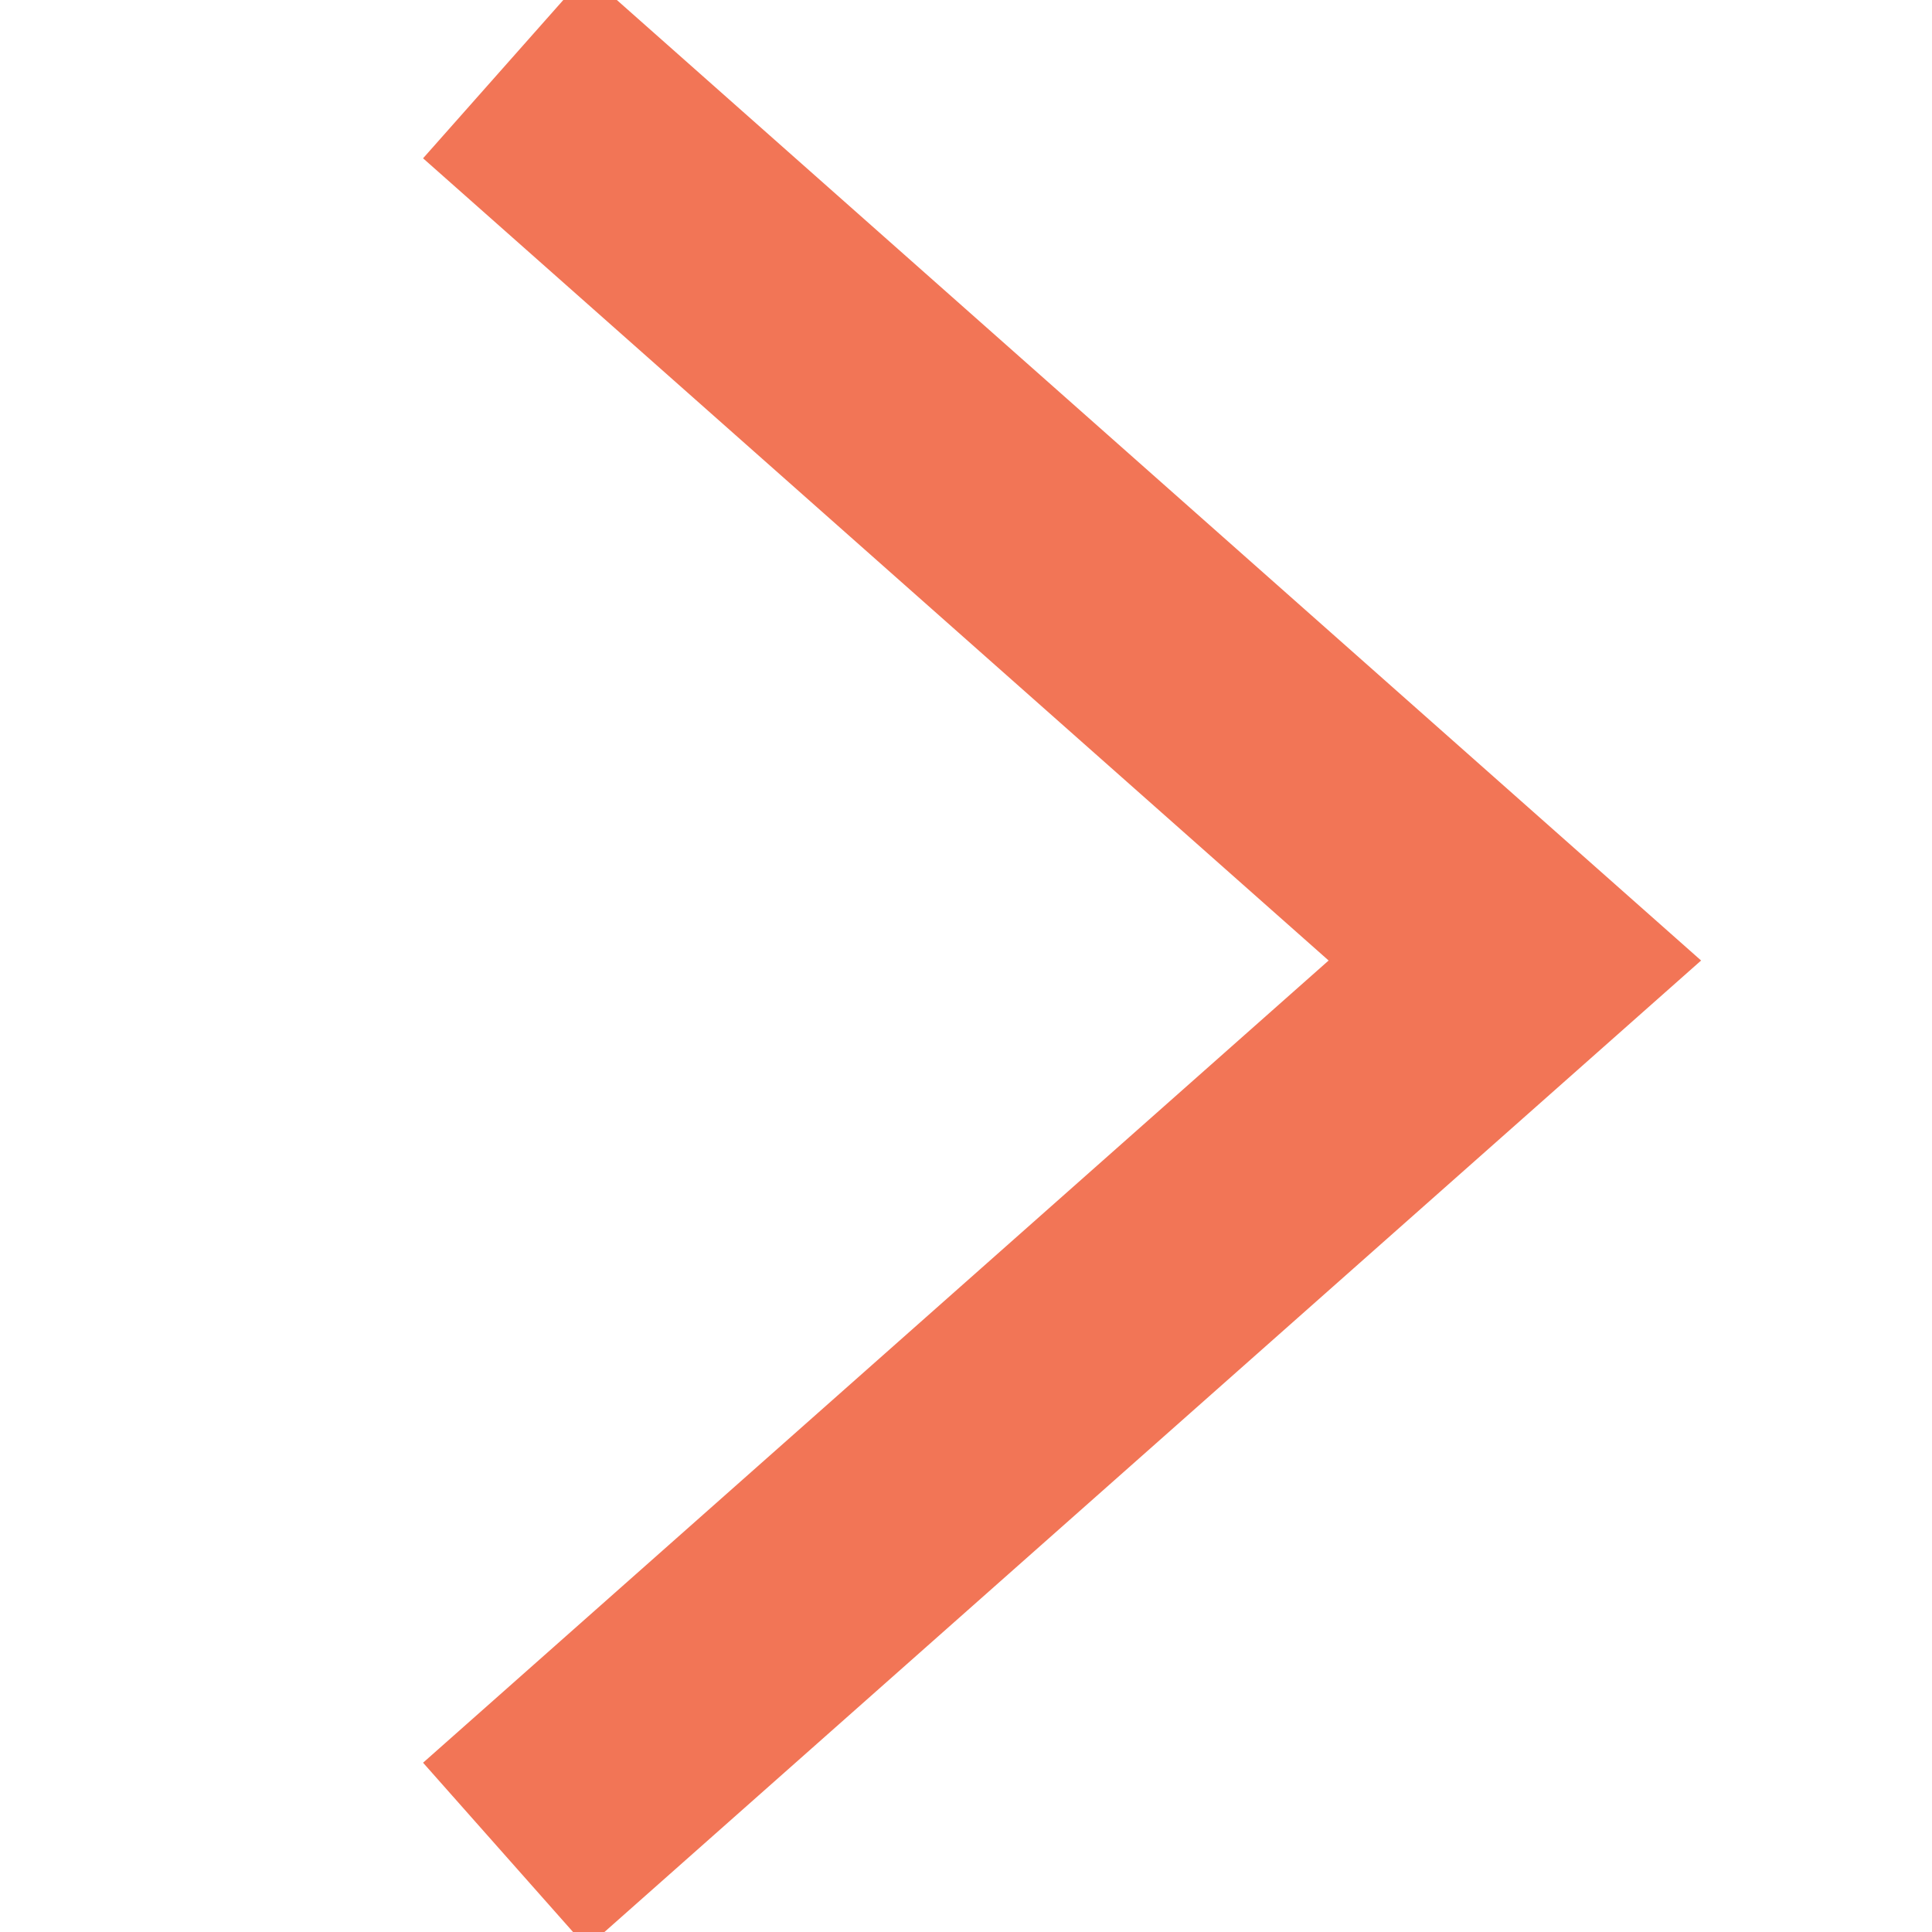
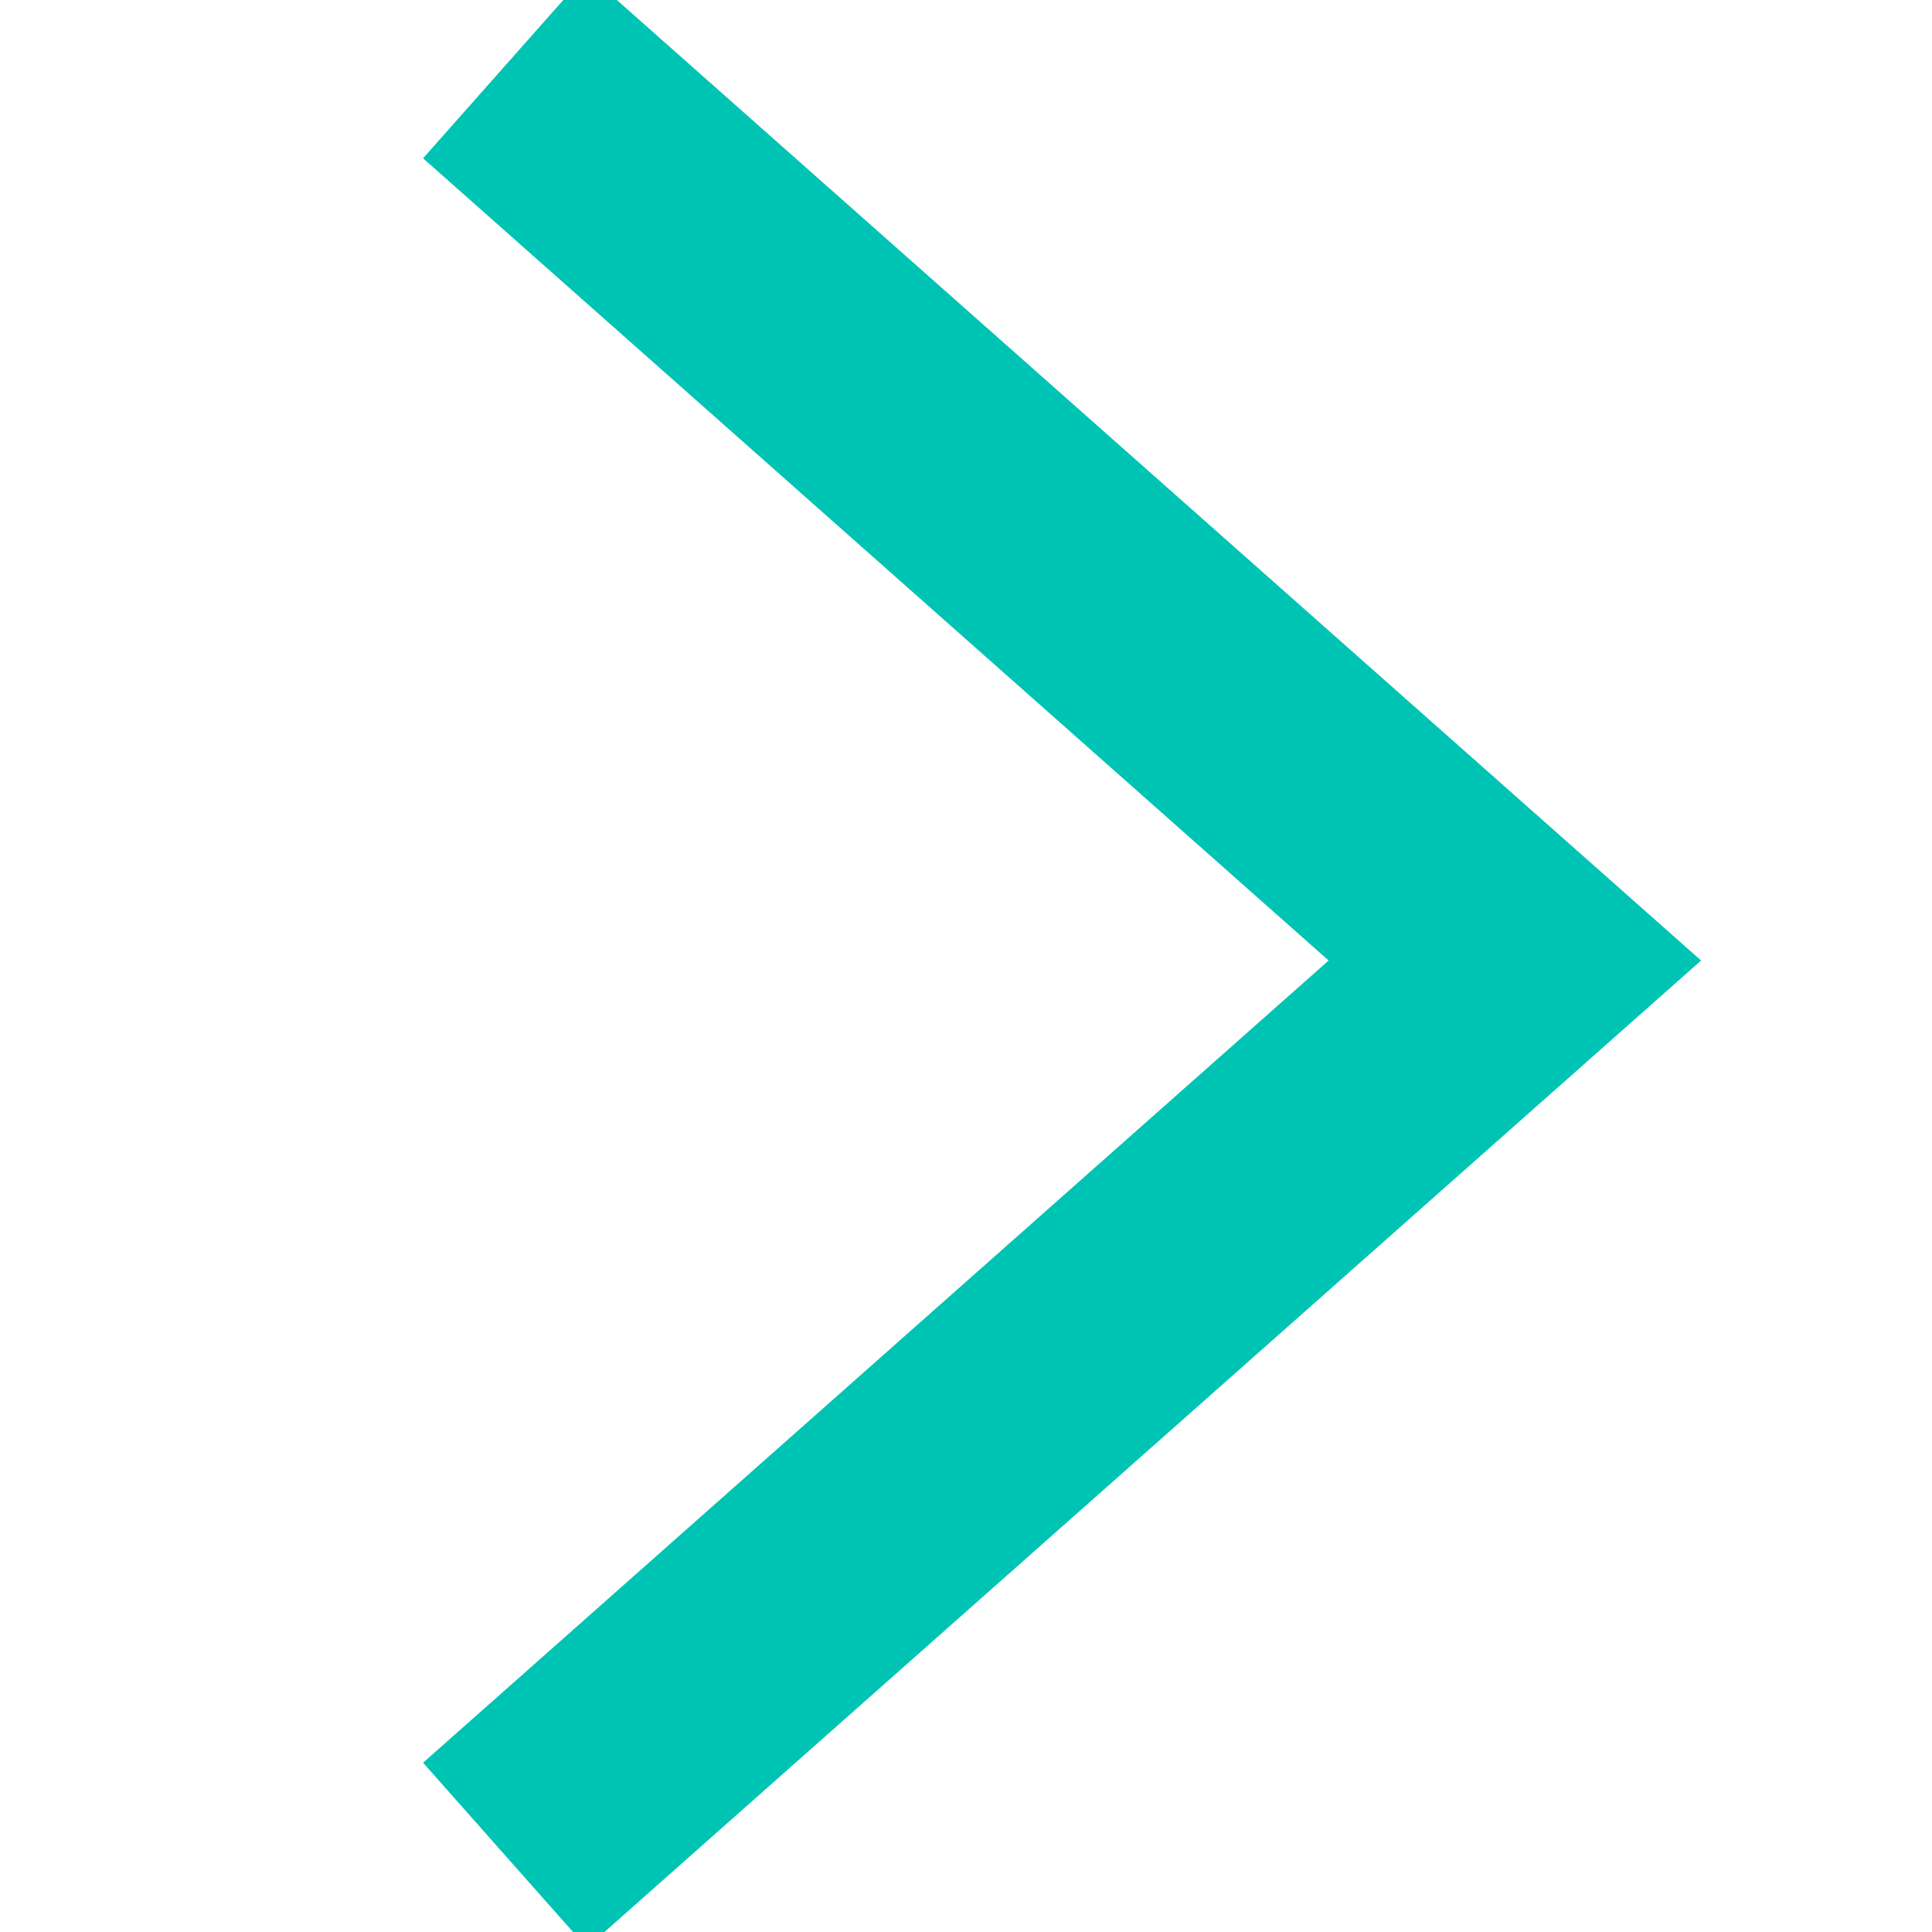
<svg xmlns="http://www.w3.org/2000/svg" version="1.1" id="Layer_1" x="0px" y="0px" viewBox="0 0 35.2 35.2" style="enable-background:new 0 0 35.2 35.2;" xml:space="preserve">
  <style type="text/css">
- 	.st0{fill:none;stroke:#F27556;stroke-width:4.5;stroke-miterlimit:10;}
+ 	.st0{fill:none;stroke:#00C4B3;stroke-width:4.5;stroke-miterlimit:10;}
</style>
  <polyline id="XMLID_2_" class="st0" points="9.2,1.2 27.6,17.5 9.2,33.8 " />
</svg>
